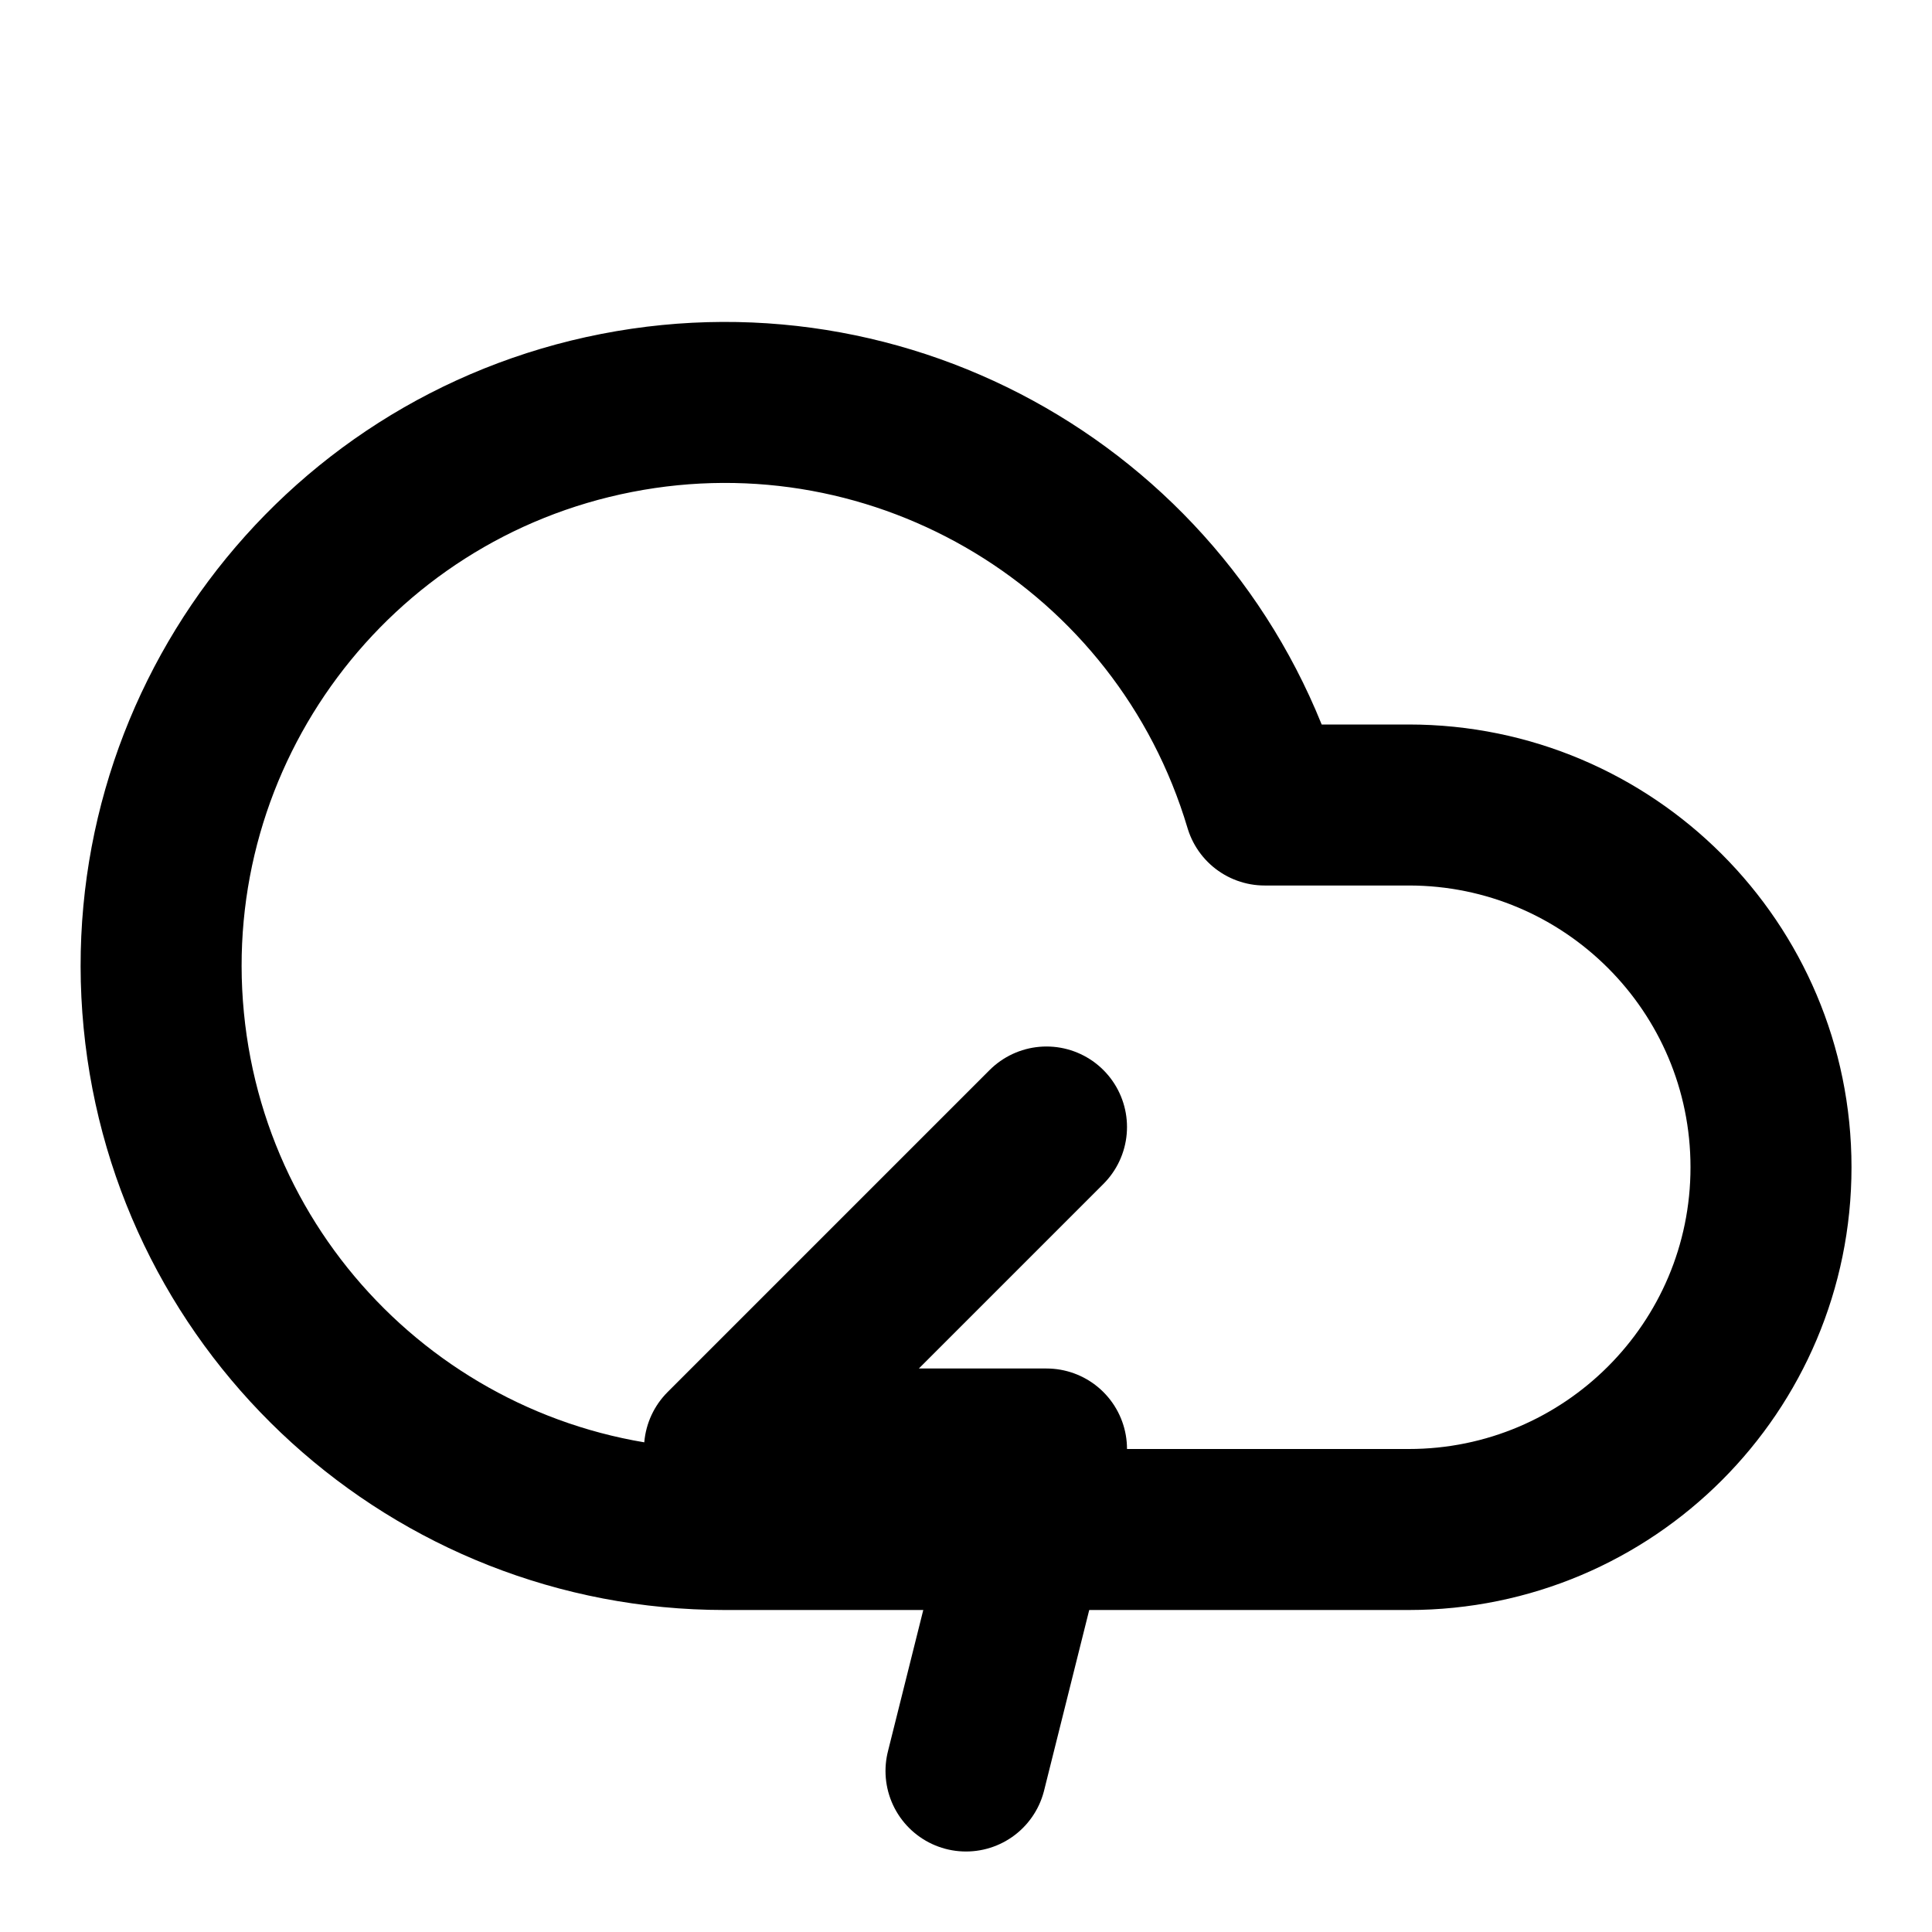
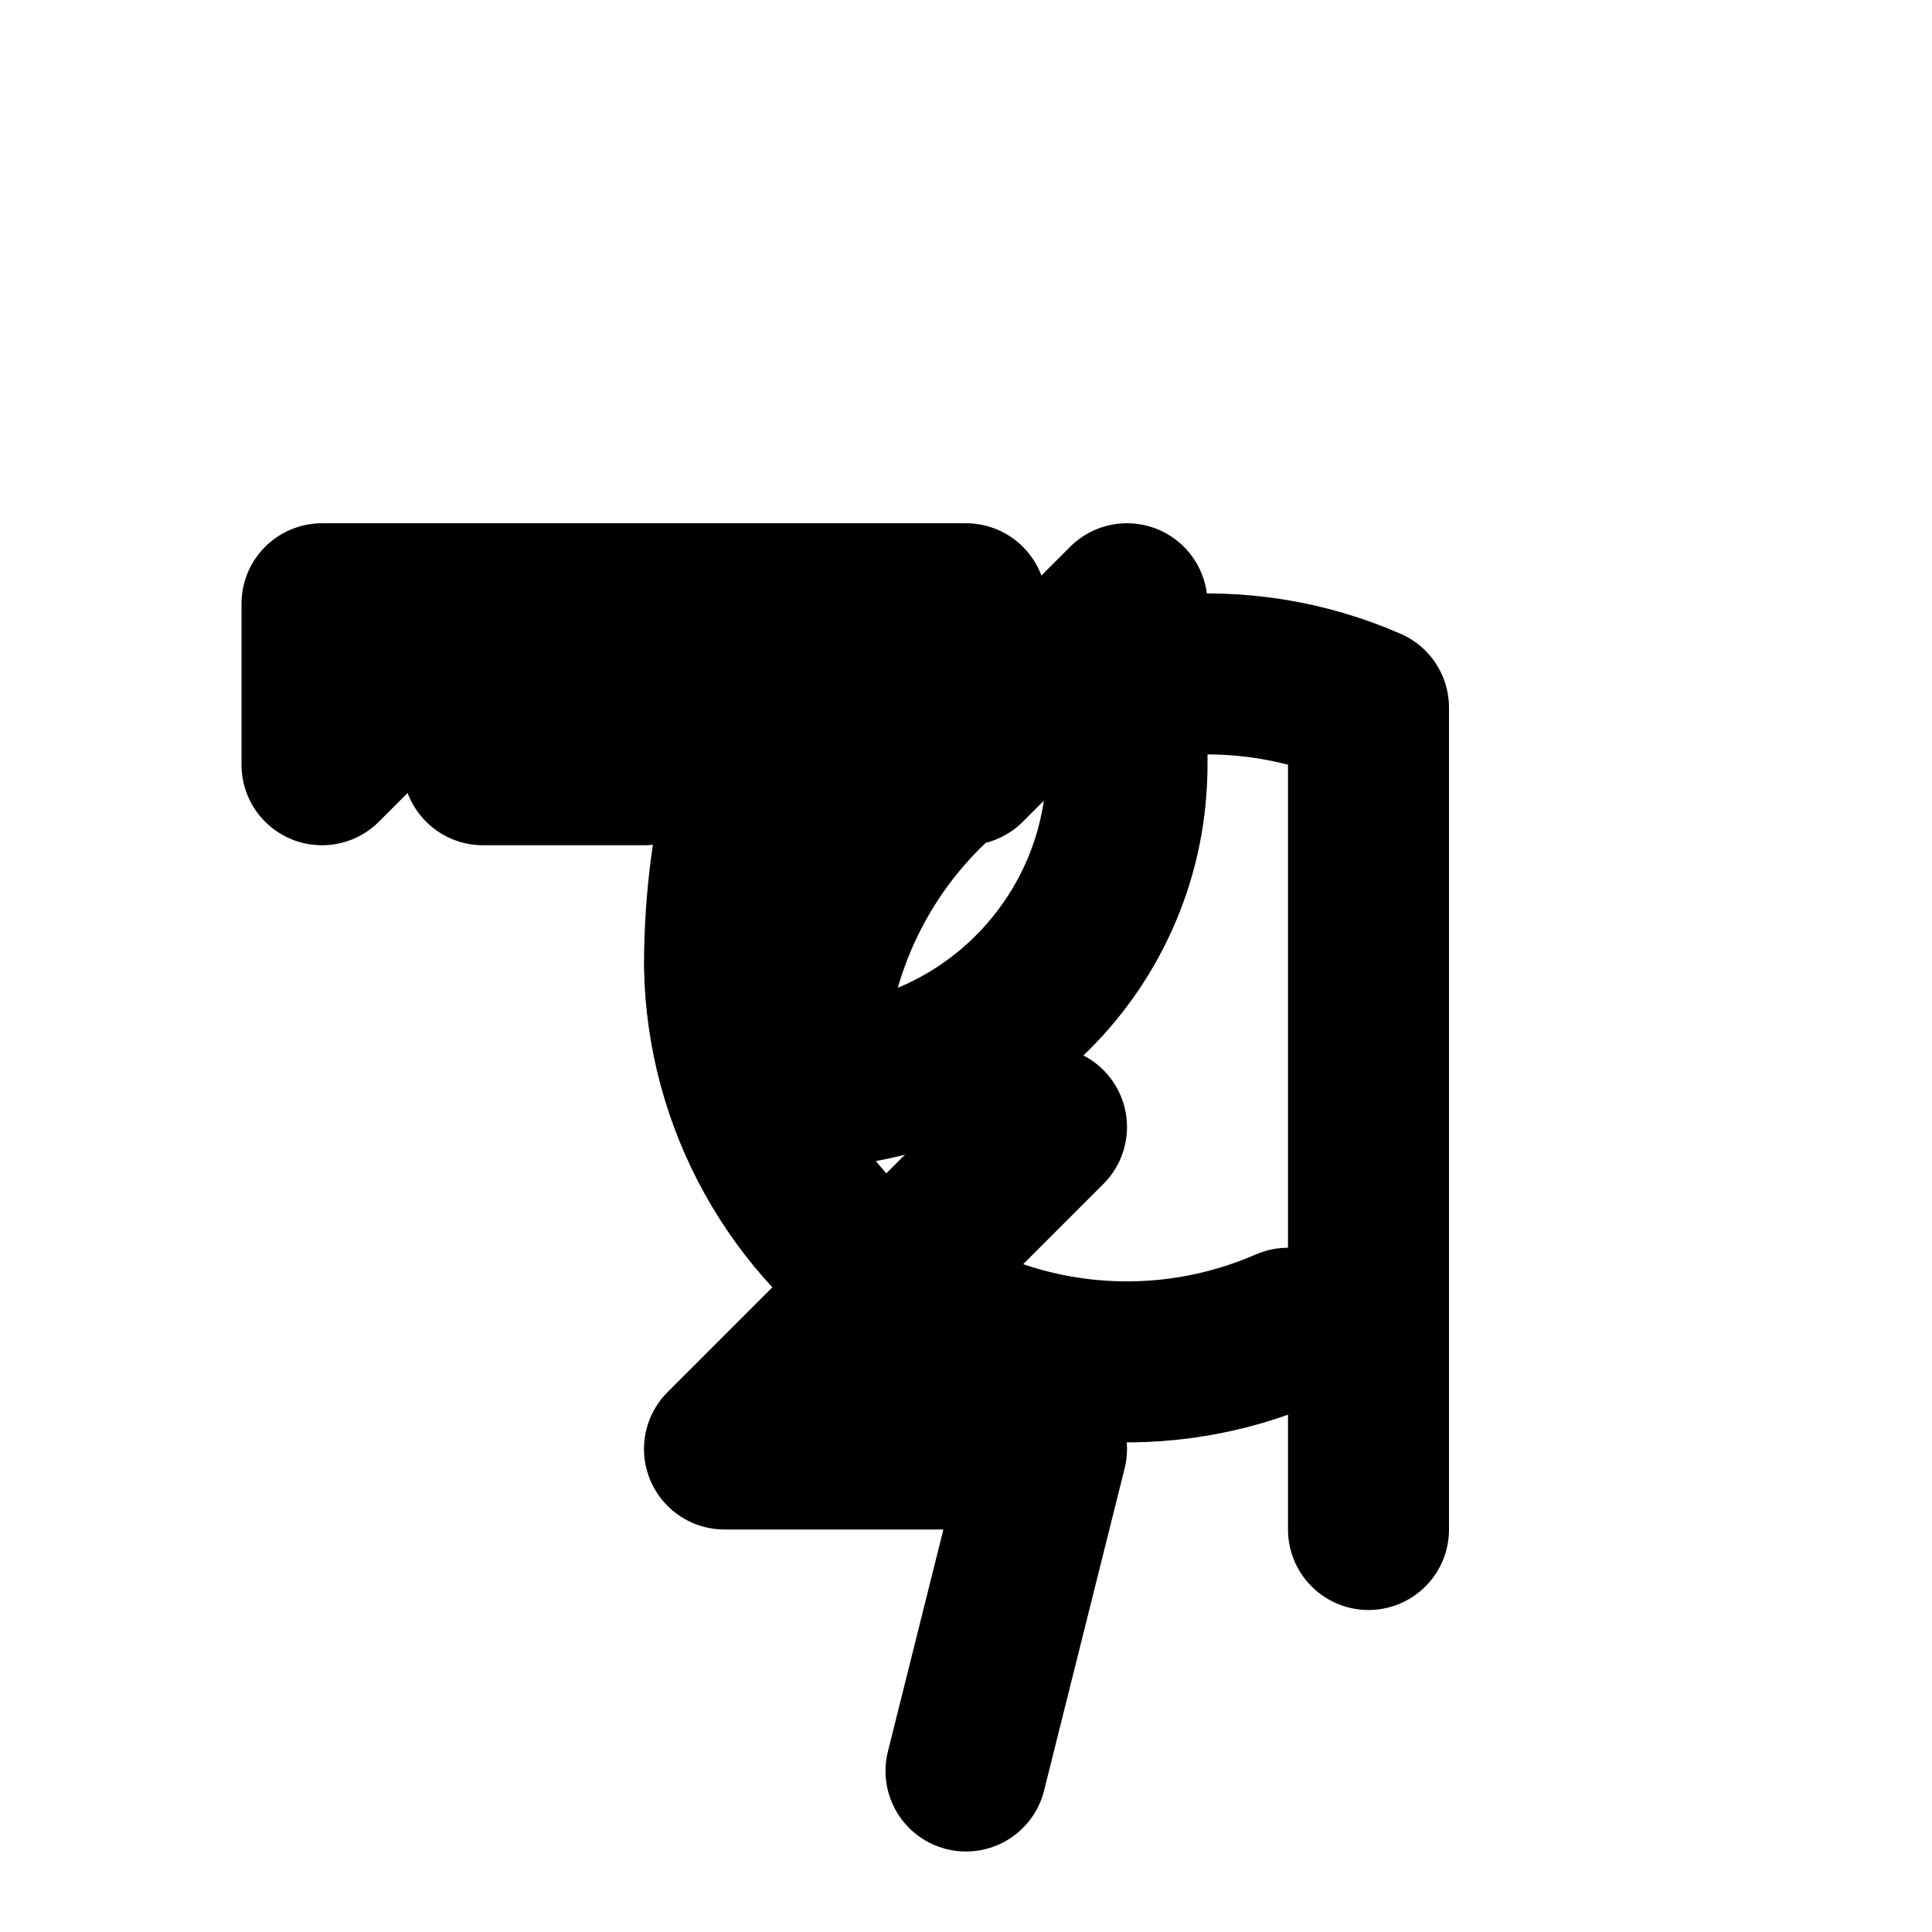
<svg xmlns="http://www.w3.org/2000/svg" width="24" height="24" viewBox="0 0 24 24" fill="none" stroke="currentColor" stroke-width="2" stroke-linecap="round" stroke-linejoin="round">
-   <path d="M17.5 19H9a7 7 0 1 1 6.71-9h1.79a4.5 4.5 0 1 1 0 9Z" />
+   <path d="M16 16.5A5 5 0 0 1 9 12c0-1.66.44-3.21 1.17-4.5H4v2l2-2h2l-2 2h2l2-2h2l-2 2h2l2-2v2c0 2.21-1.79 4-4 4a5 5 0 0 1 7-4.71V19" />
  <path d="M13 14 9 18h4l-1 4" />
</svg>
